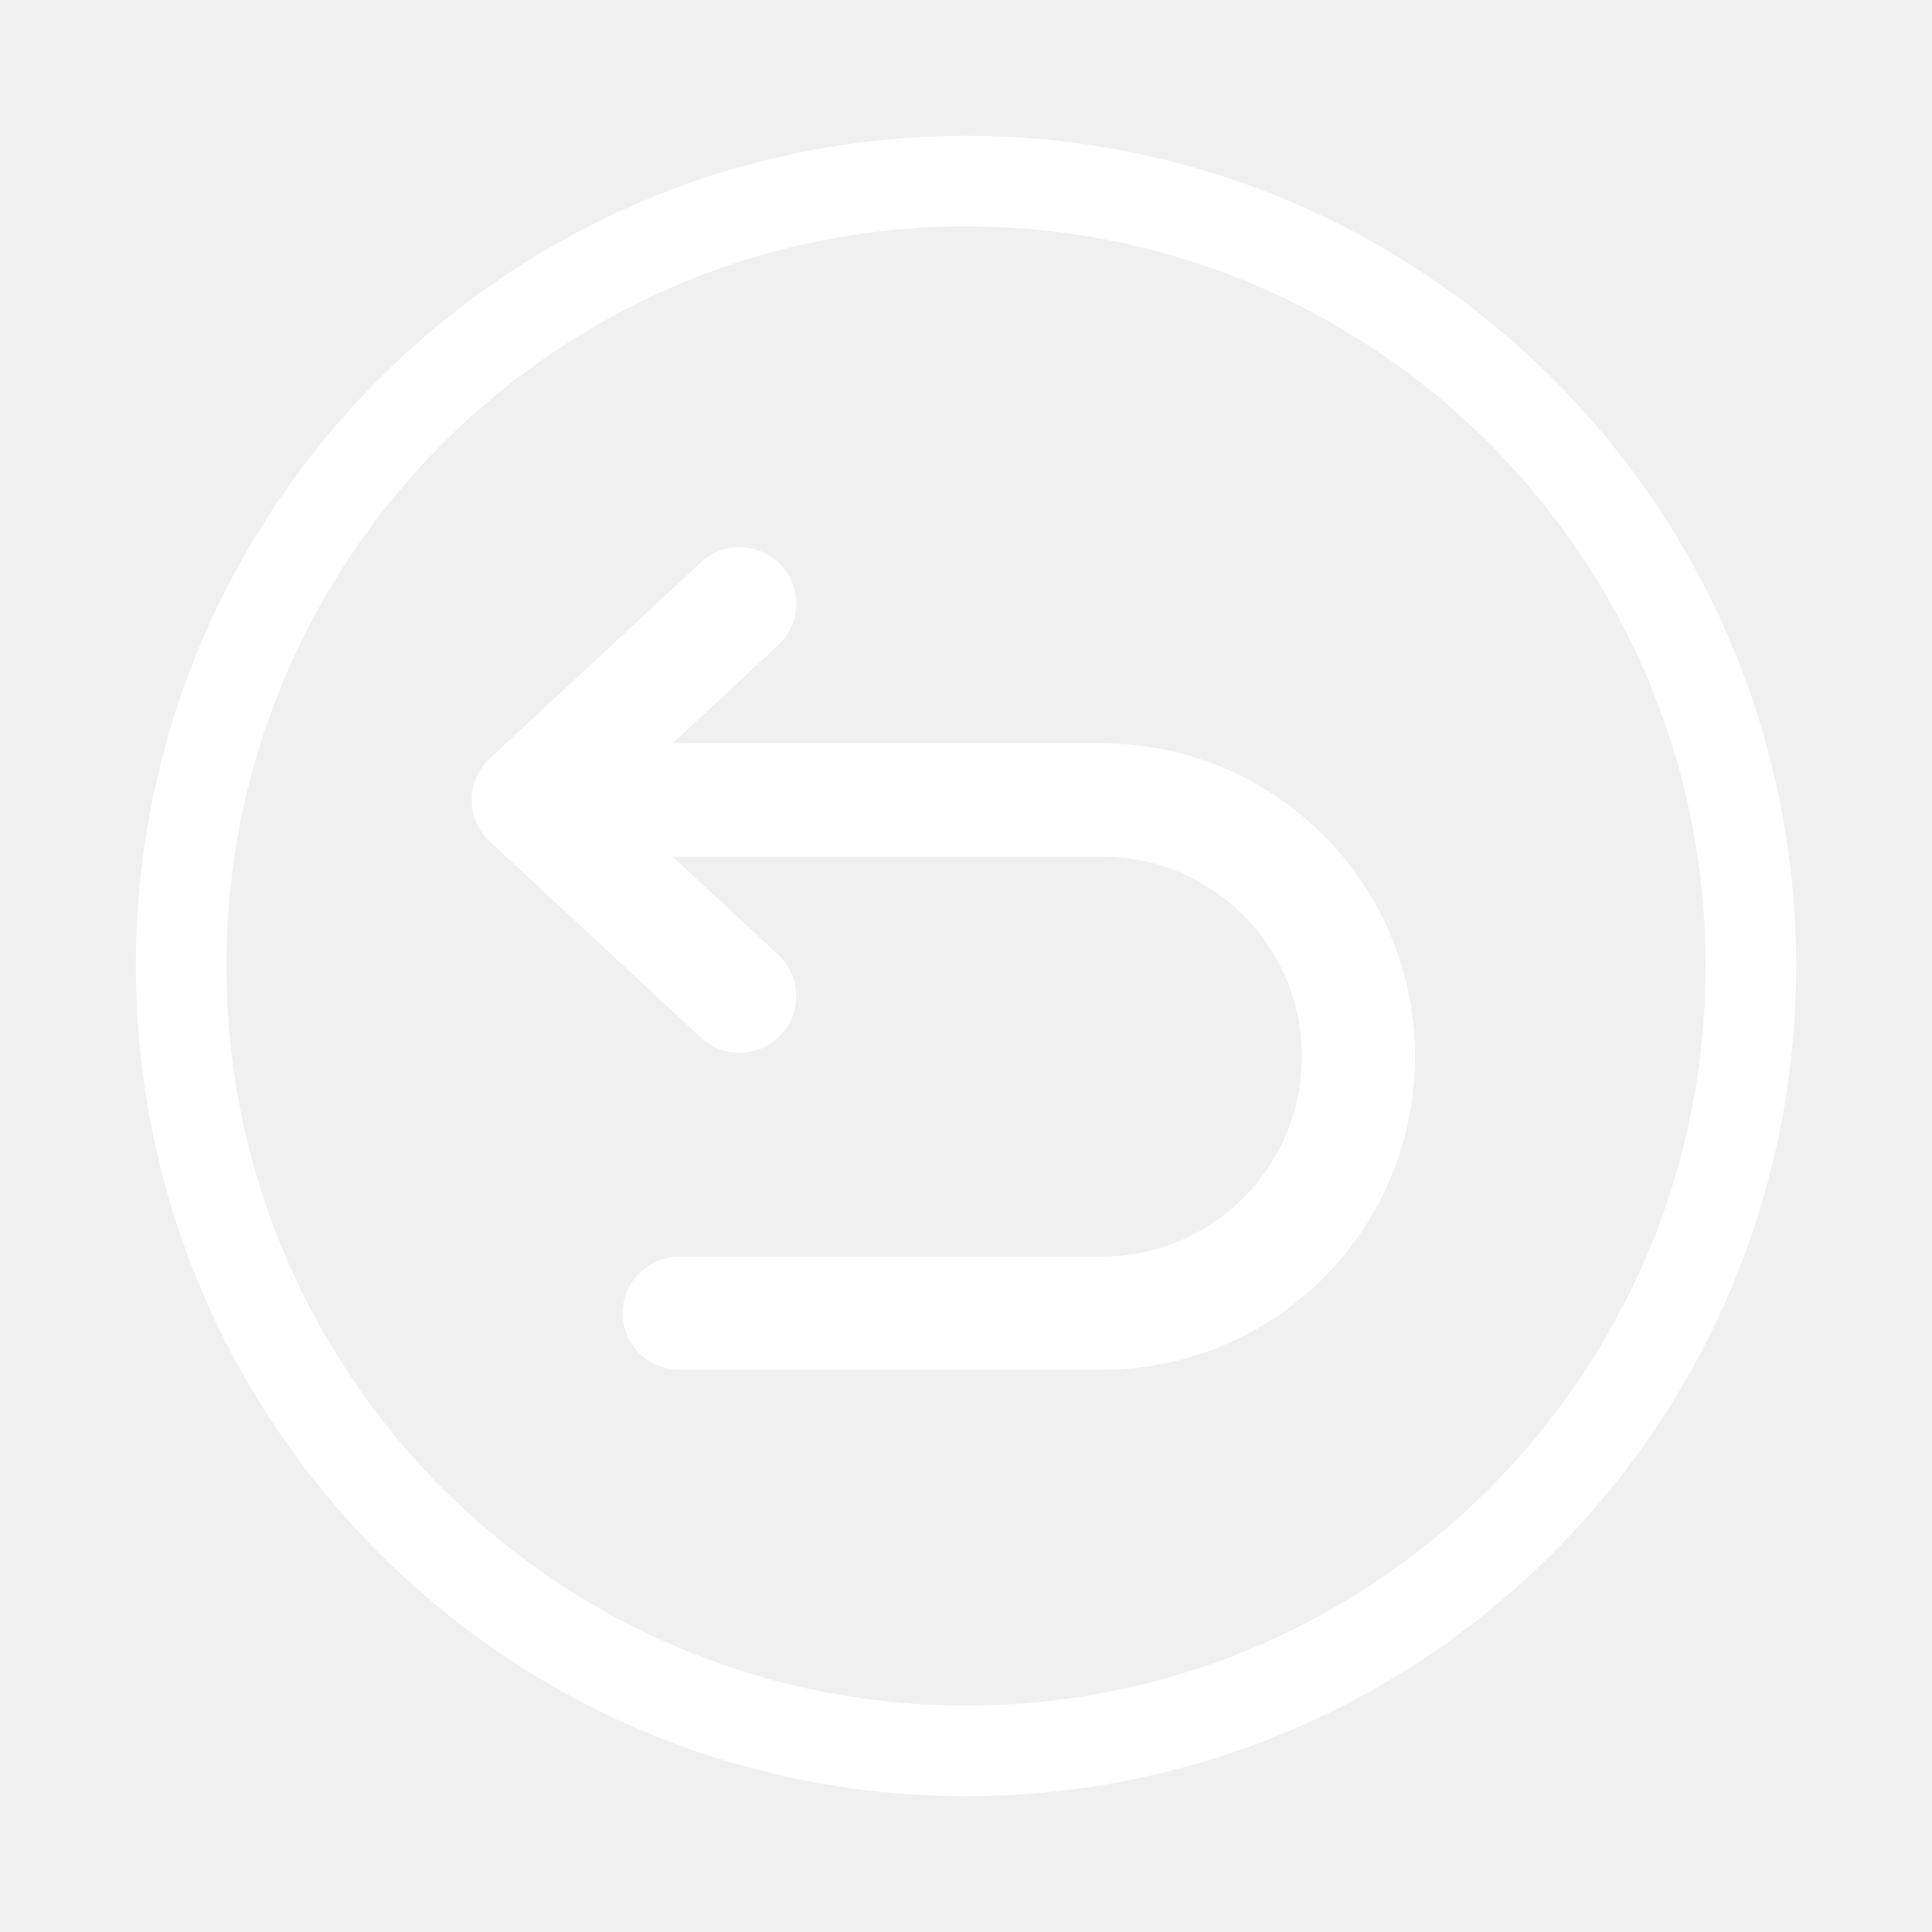
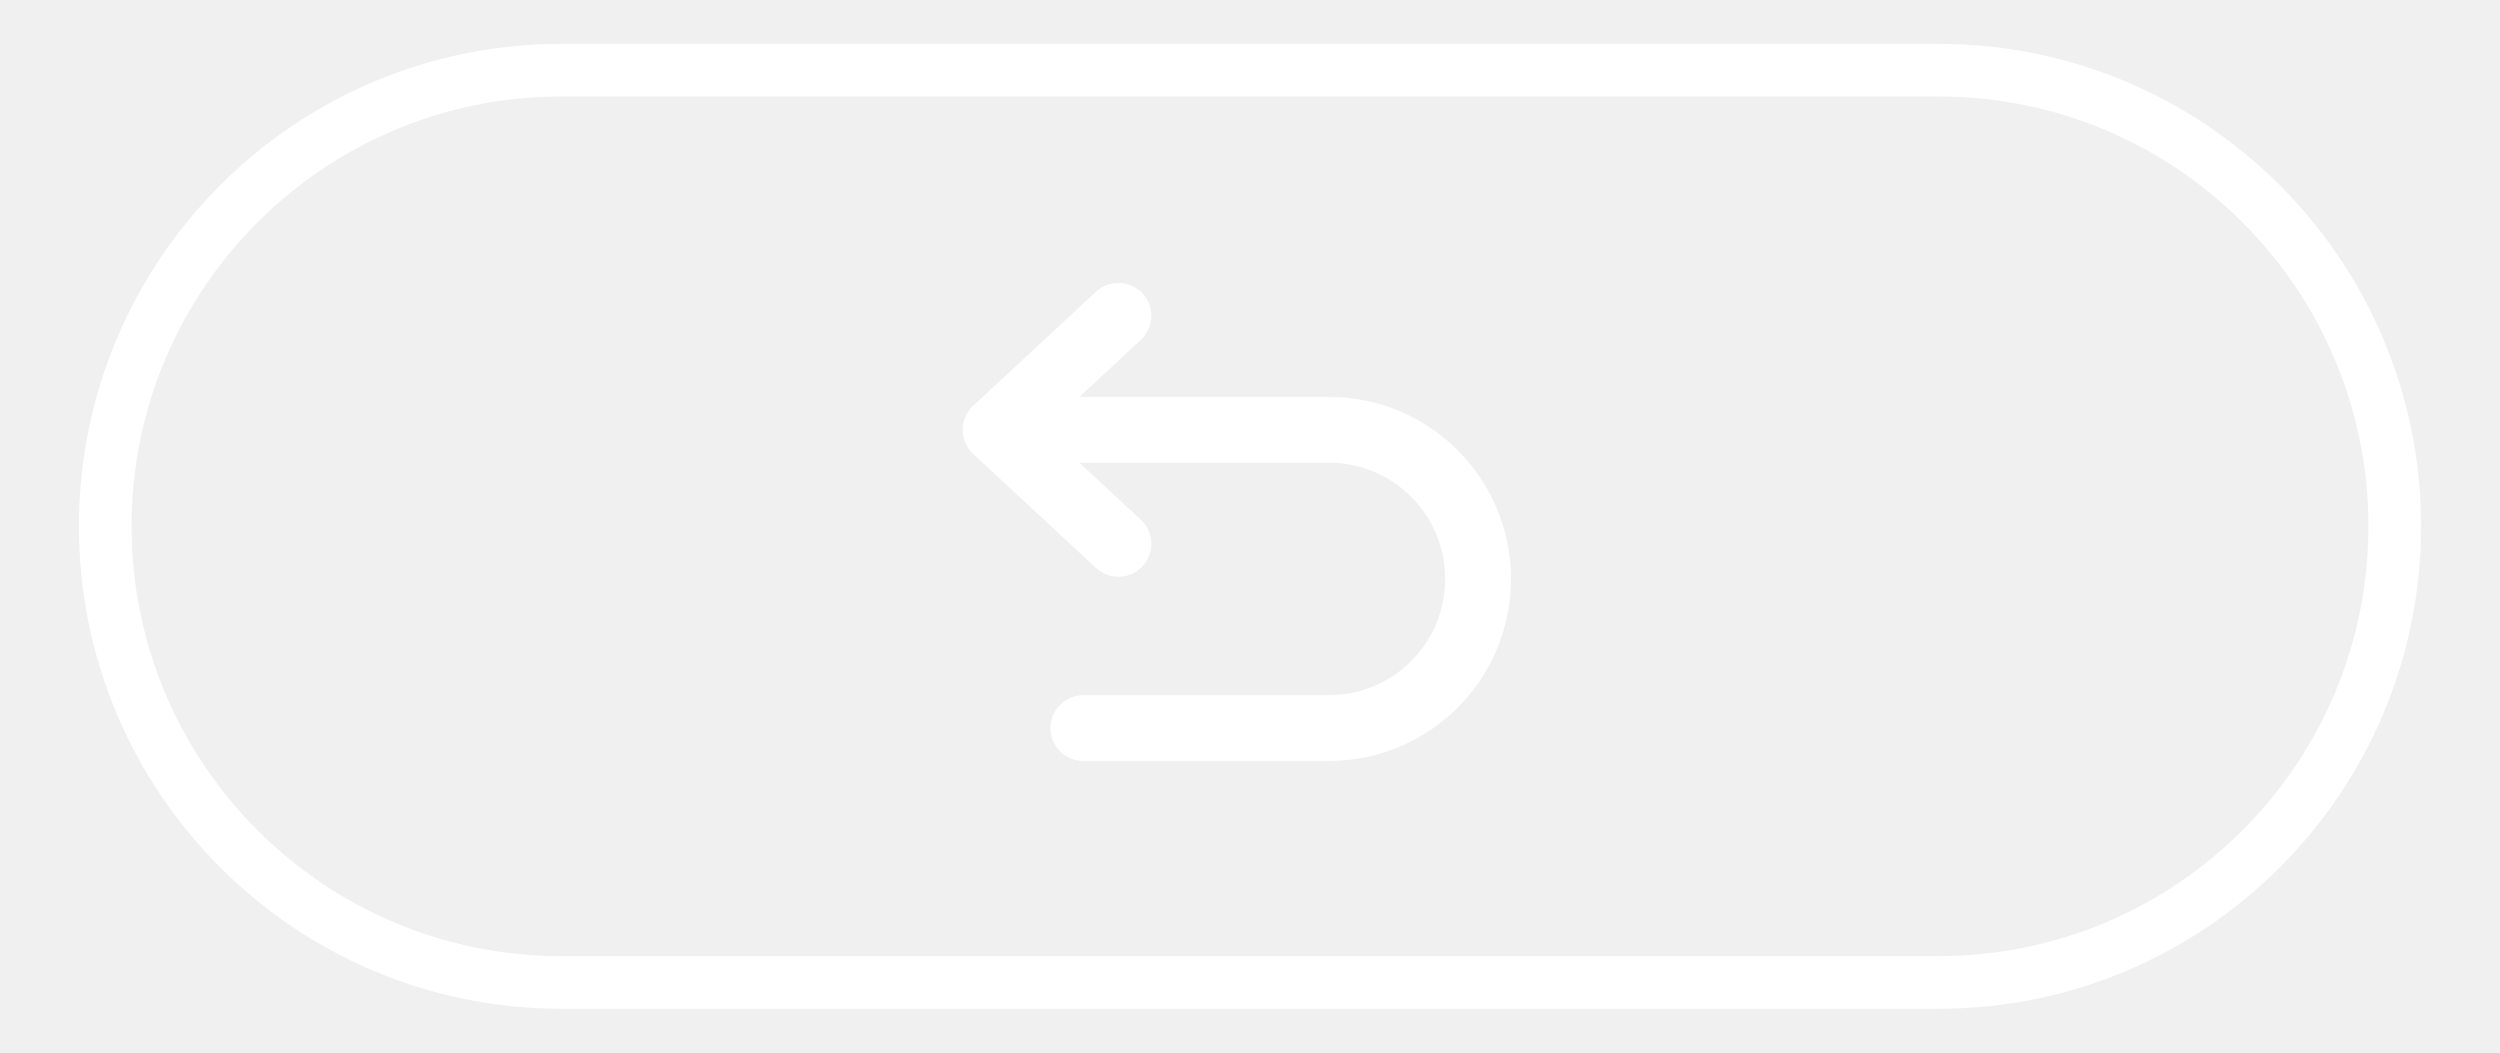
- <svg xmlns="http://www.w3.org/2000/svg" viewBox="0 0 512 512" width="512" height="512" role="img" aria-label="Back Button (Outline)">
+ <svg xmlns="http://www.w3.org/2000/svg" viewBox="0 0 1140 480" width="1140" height="480" role="img" aria-label="Back Button (Outline)">
  <g id="btn-back" transform="scale(4)">
-     <circle cx="64" cy="64" r="52" fill="none" stroke="#FFFFFF" stroke-width="6" />
-     <path d="M 49 40 L 35 53 L 49 66" fill="none" stroke="#FFFFFF" stroke-width="7.5" stroke-linecap="round" stroke-linejoin="round" />
-     <path d="M 38 53 L 73 53 A 17 17 0 0 1 73 87 L 45 87" fill="none" stroke="#FFFFFF" stroke-width="7.5" stroke-linecap="round" />
+     <rect x="12" y="8" width="261" height="104" rx="52" fill="none" stroke="#FFFFFF" stroke-width="6" />
+     <g transform="translate(78.5 -4)">
+       <path d="M 49 40 L 35 53 L 49 66" fill="none" stroke="#FFFFFF" stroke-width="7.5" stroke-linecap="round" stroke-linejoin="round" />
+       <path d="M 38 53 L 73 53 A 17 17 0 0 1 73 87 L 45 87" fill="none" stroke="#FFFFFF" stroke-width="7.5" stroke-linecap="round" />
+     </g>
  </g>
</svg>
